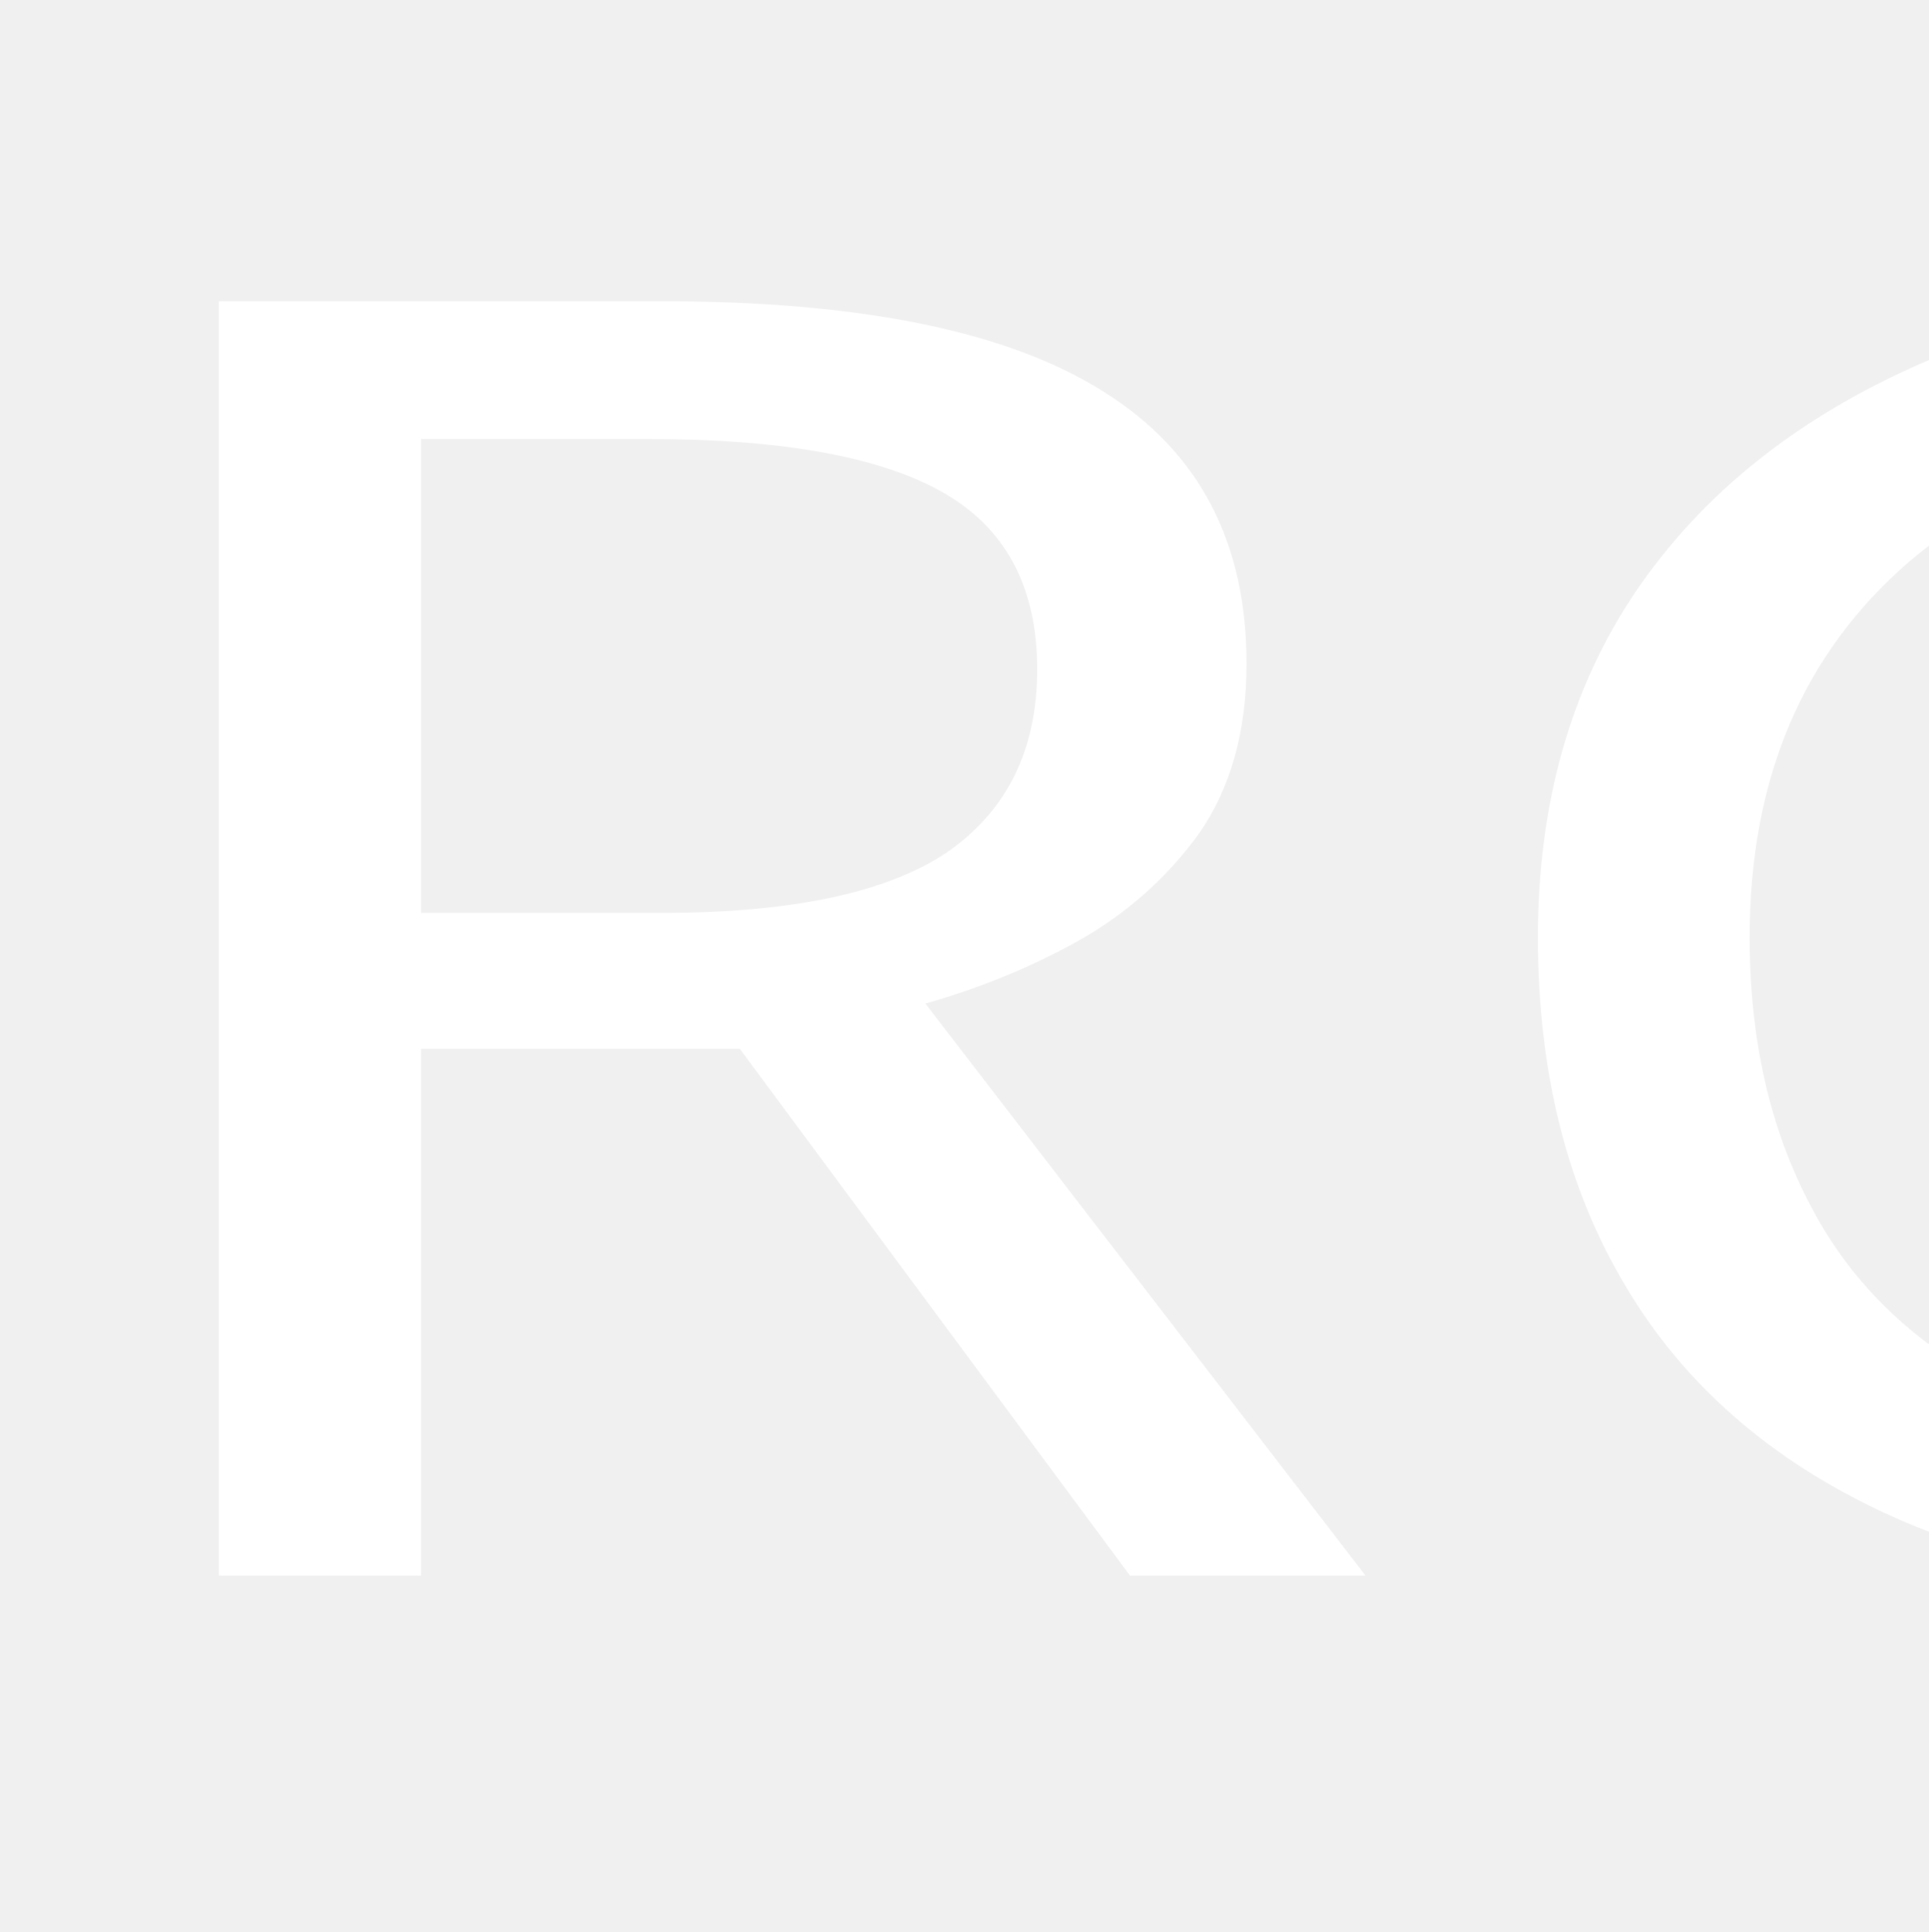
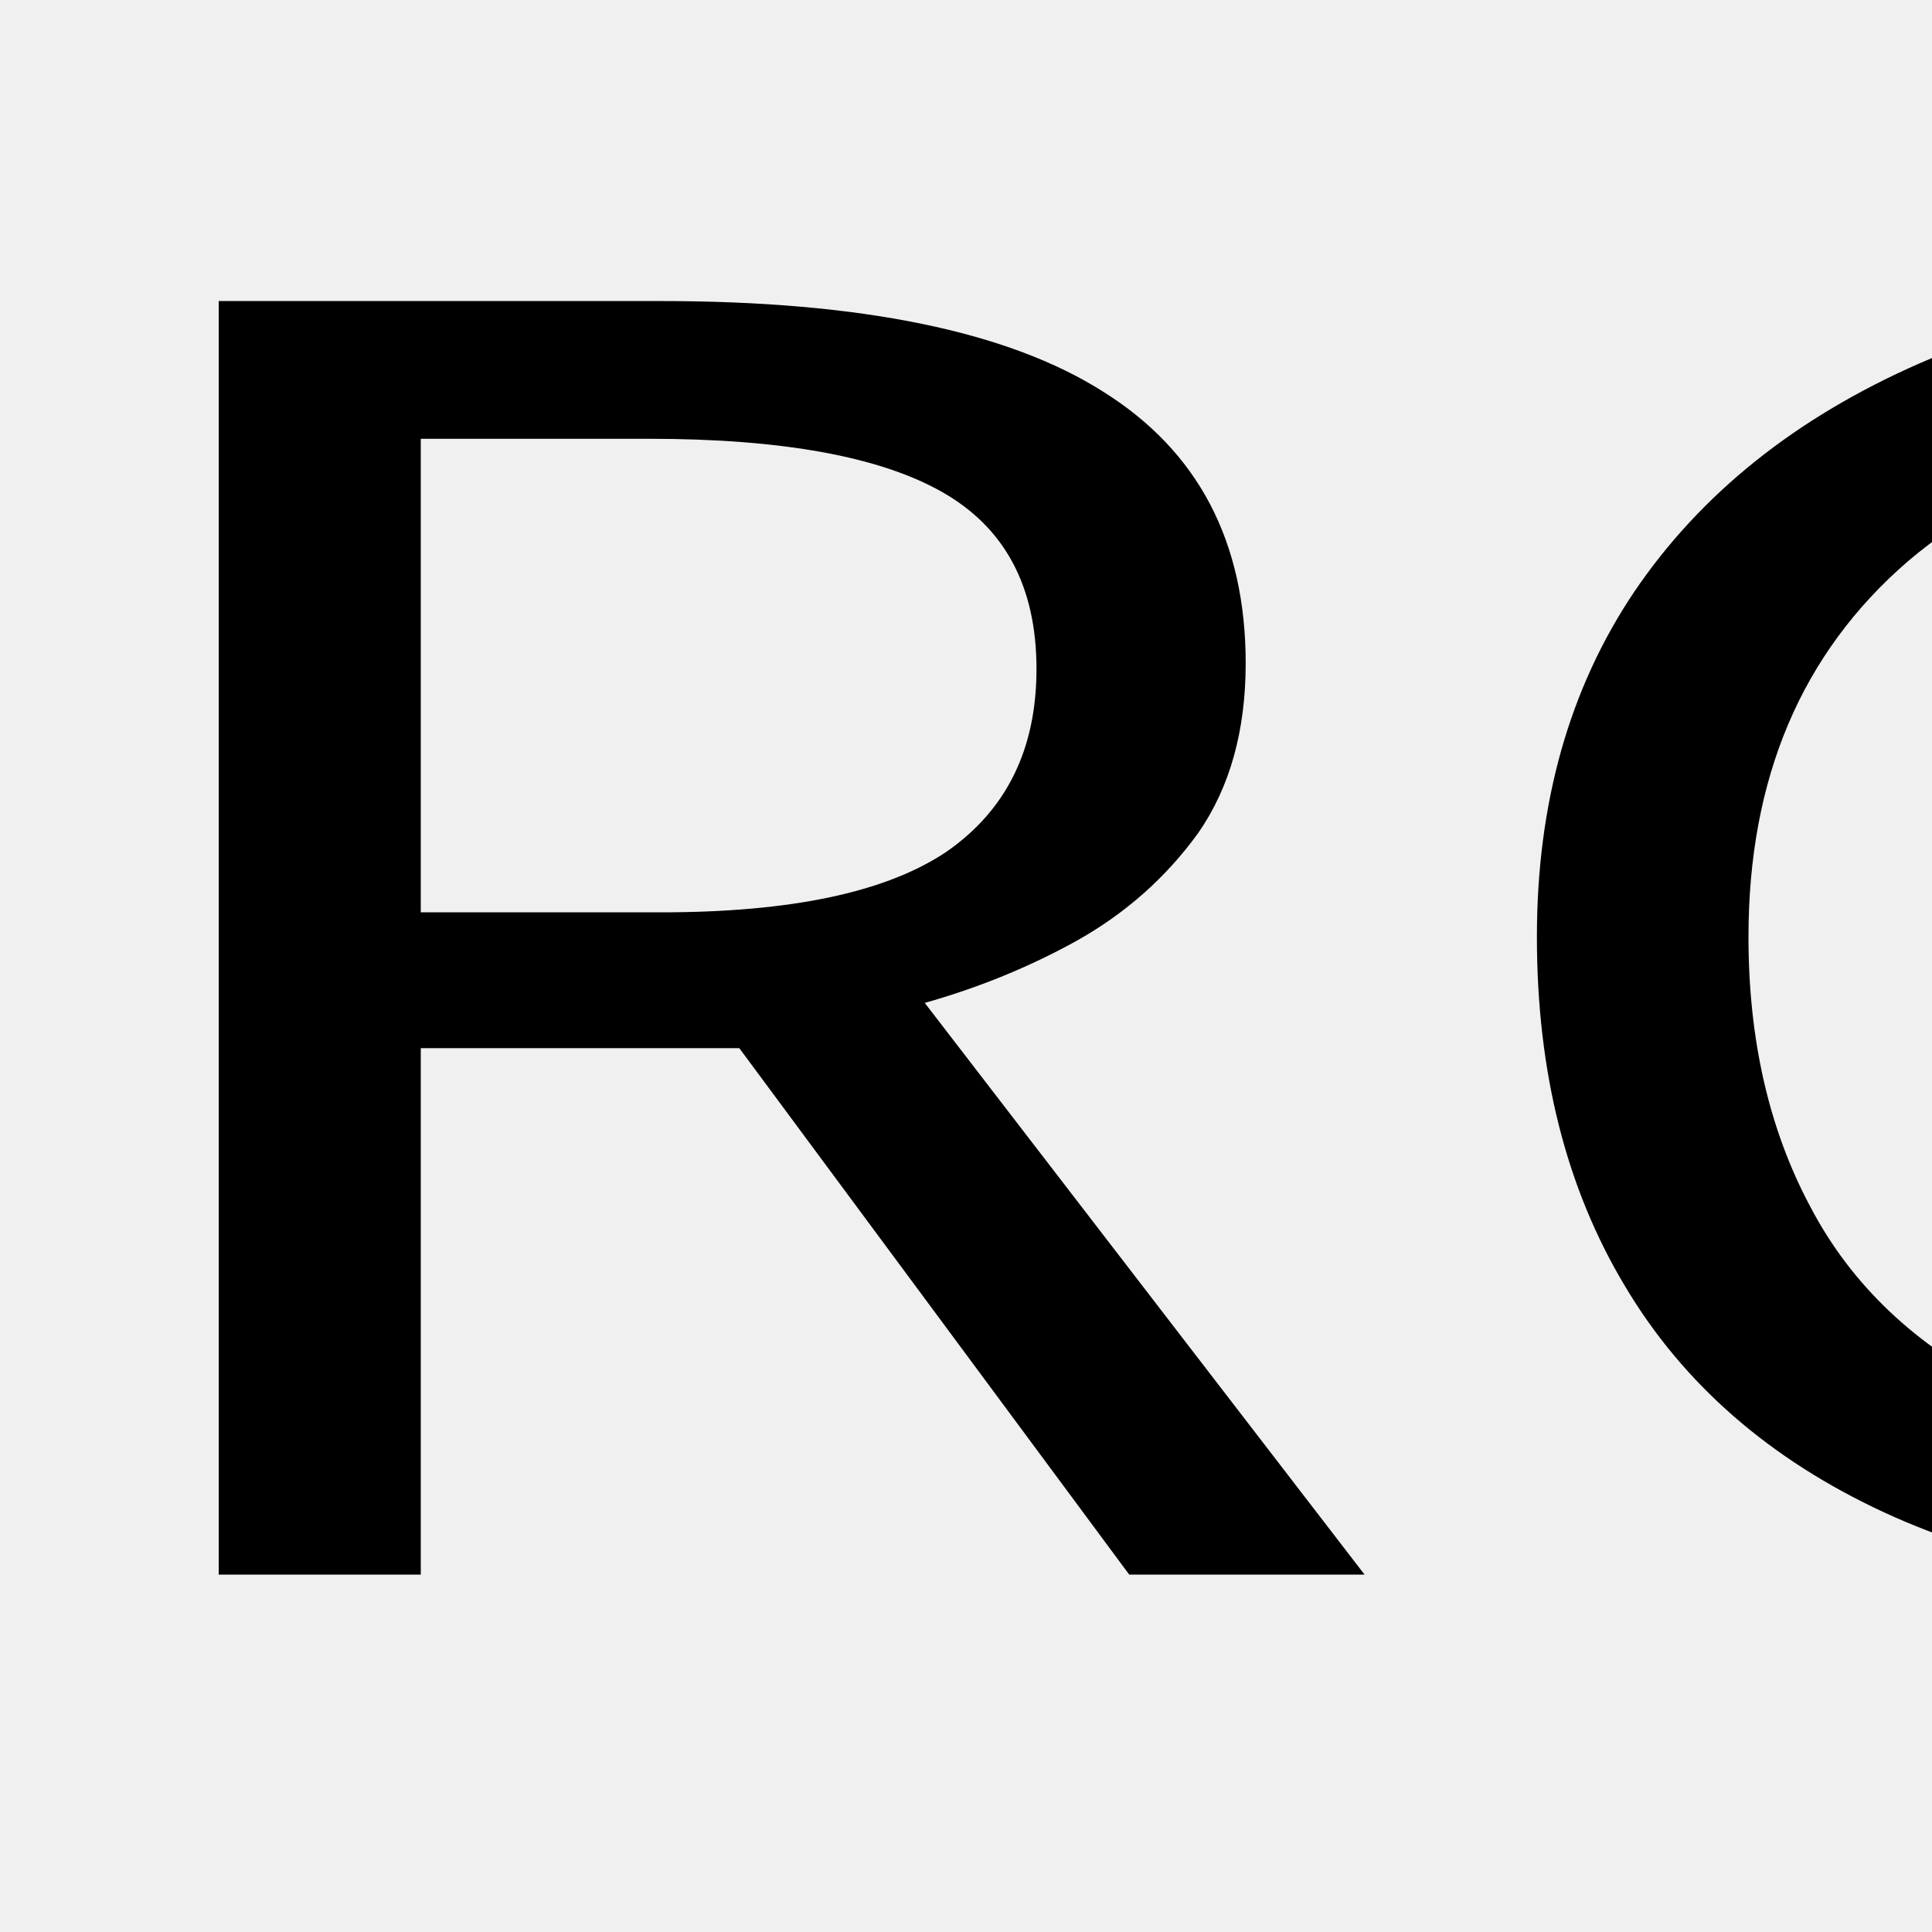
- <svg xmlns="http://www.w3.org/2000/svg" id="Layer_1" data-name="Layer 1" viewBox="0 0 15.96 15.99">
+ <svg xmlns="http://www.w3.org/2000/svg" id="Layer_1" data-name="Layer 1" viewBox="0 0 16 16">
  <defs>
-     <style>.cls-1{isolation:isolate;font-size:14.78px;fill:#fff;font-family:AgencyFB-Reg, Agency FB;}</style>
+     <style>.cls-1{font-size:14.78px;font-family:AgencyFB-Reg, Agency FB;}</style>
  </defs>
  <text class="cls-1" transform="translate(0 13.04) scale(1.26 1)">RG</text>
</svg>
